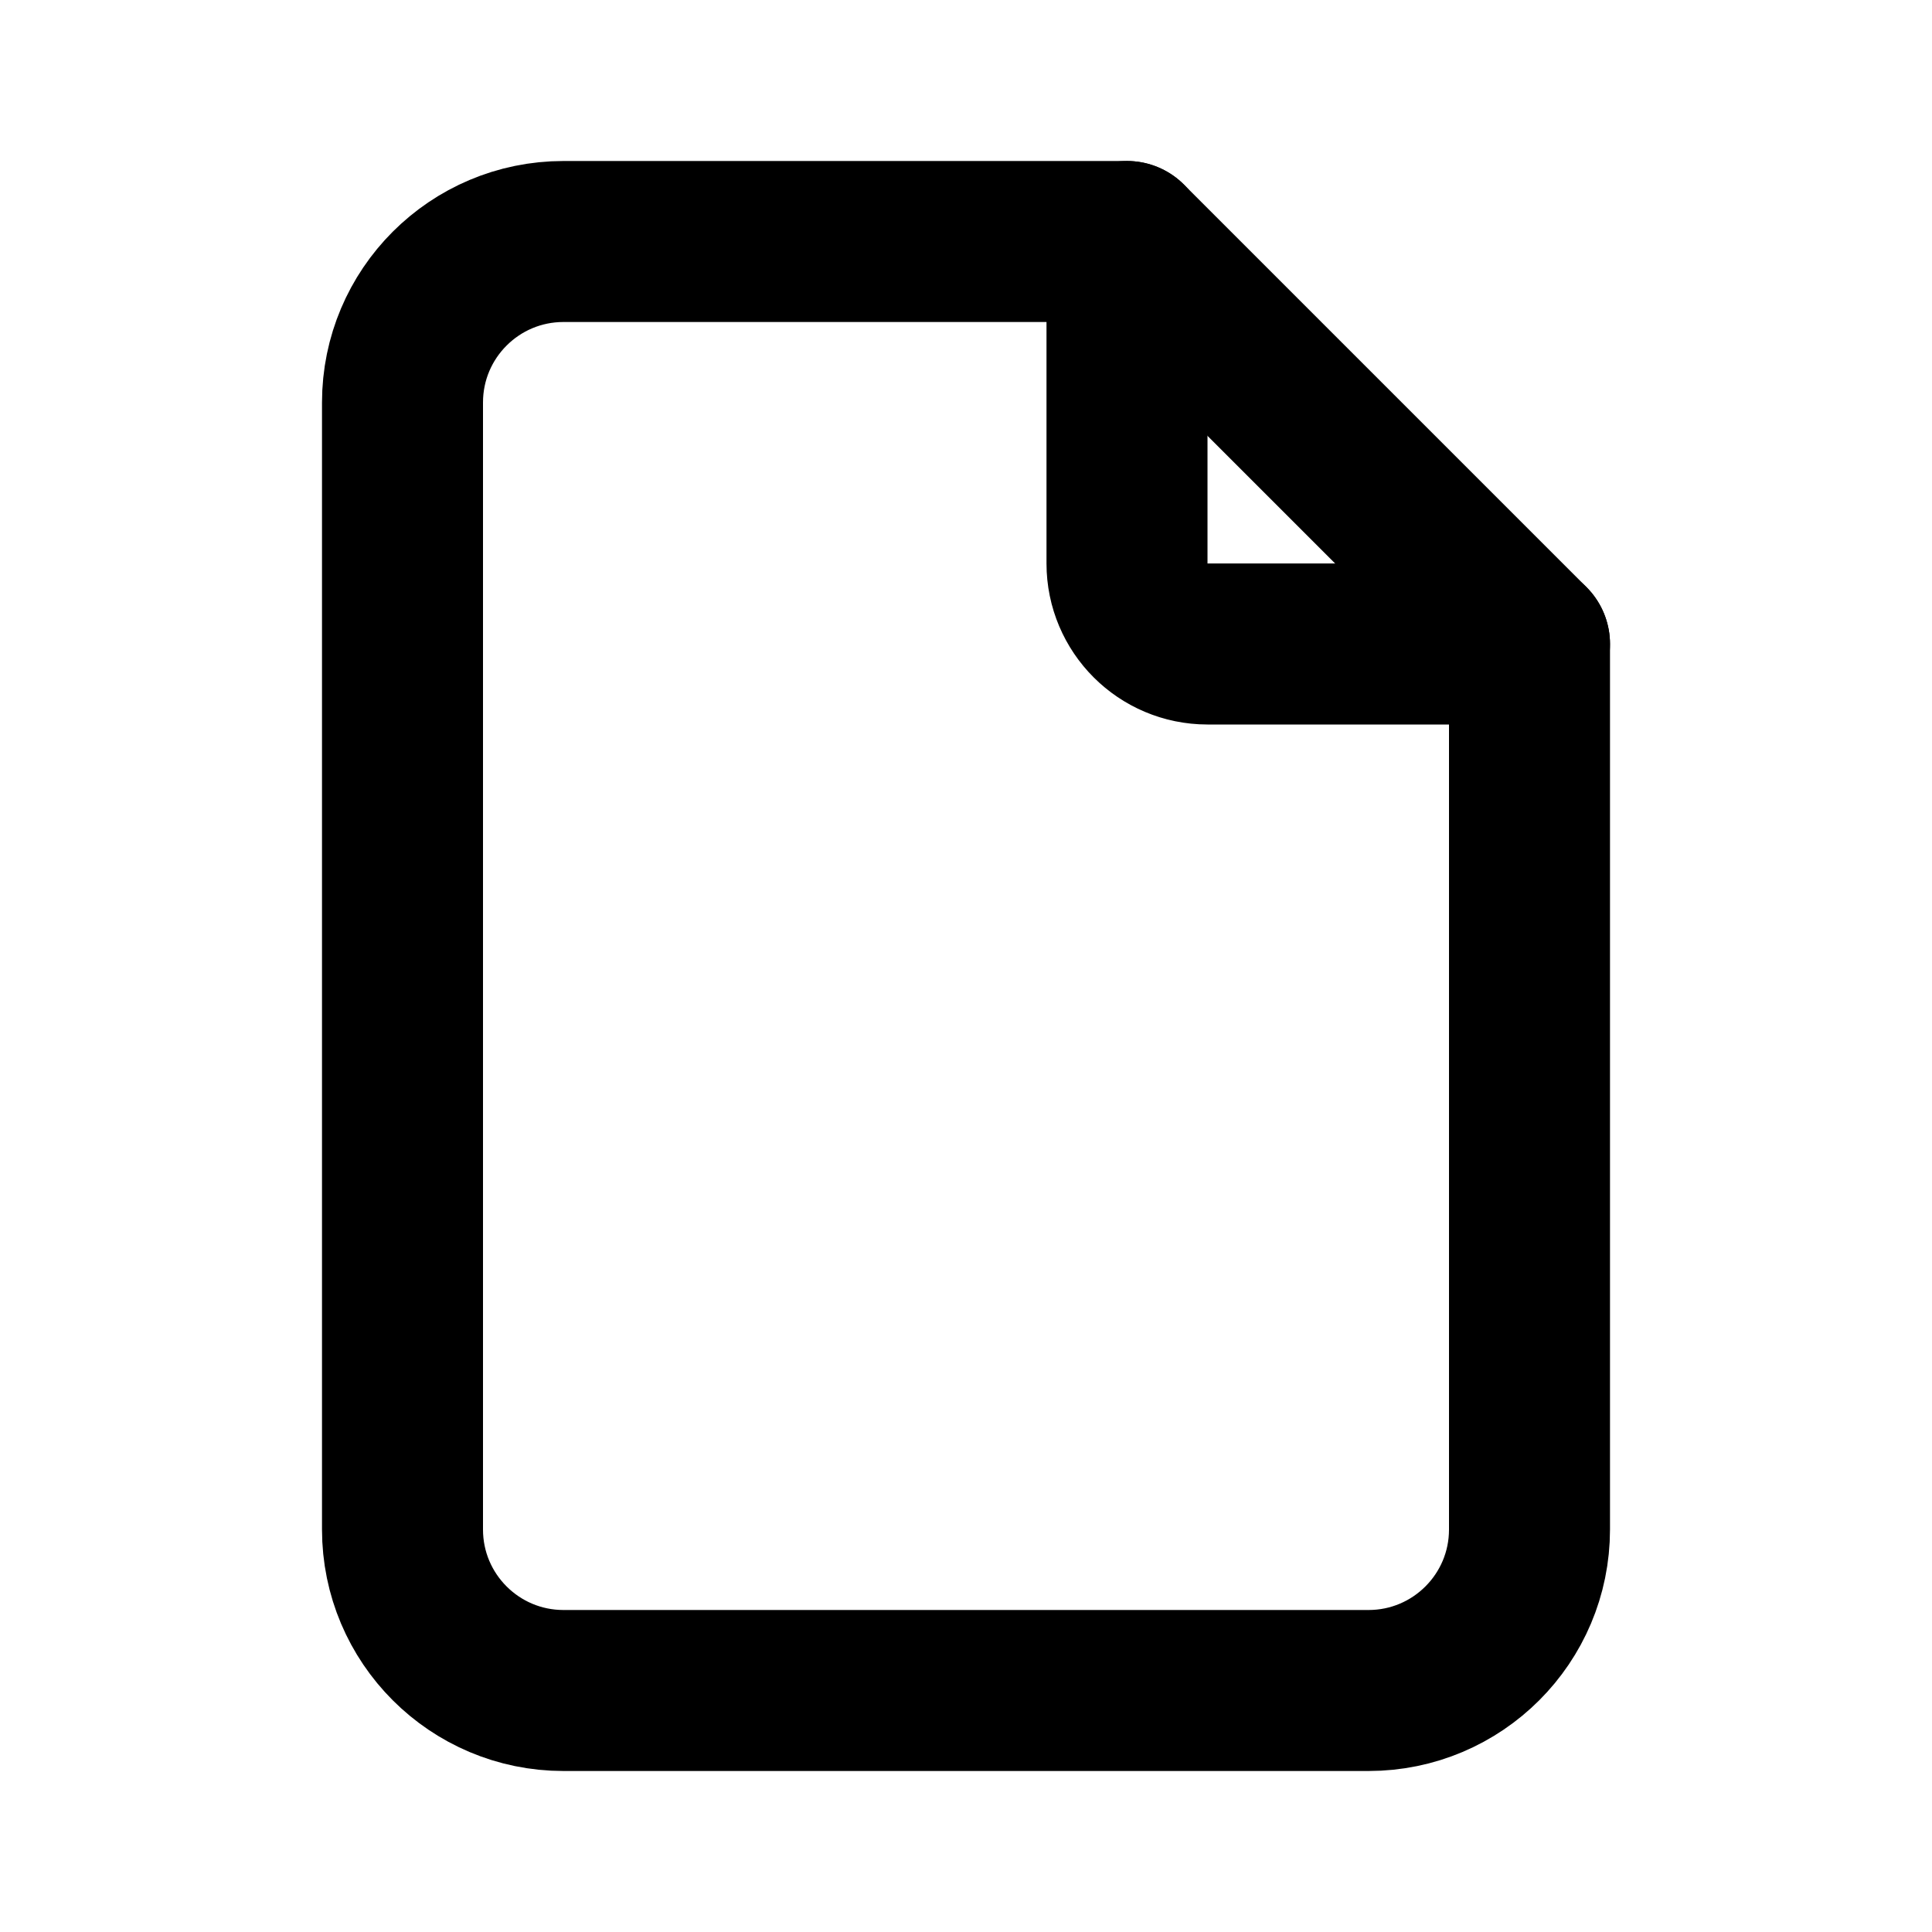
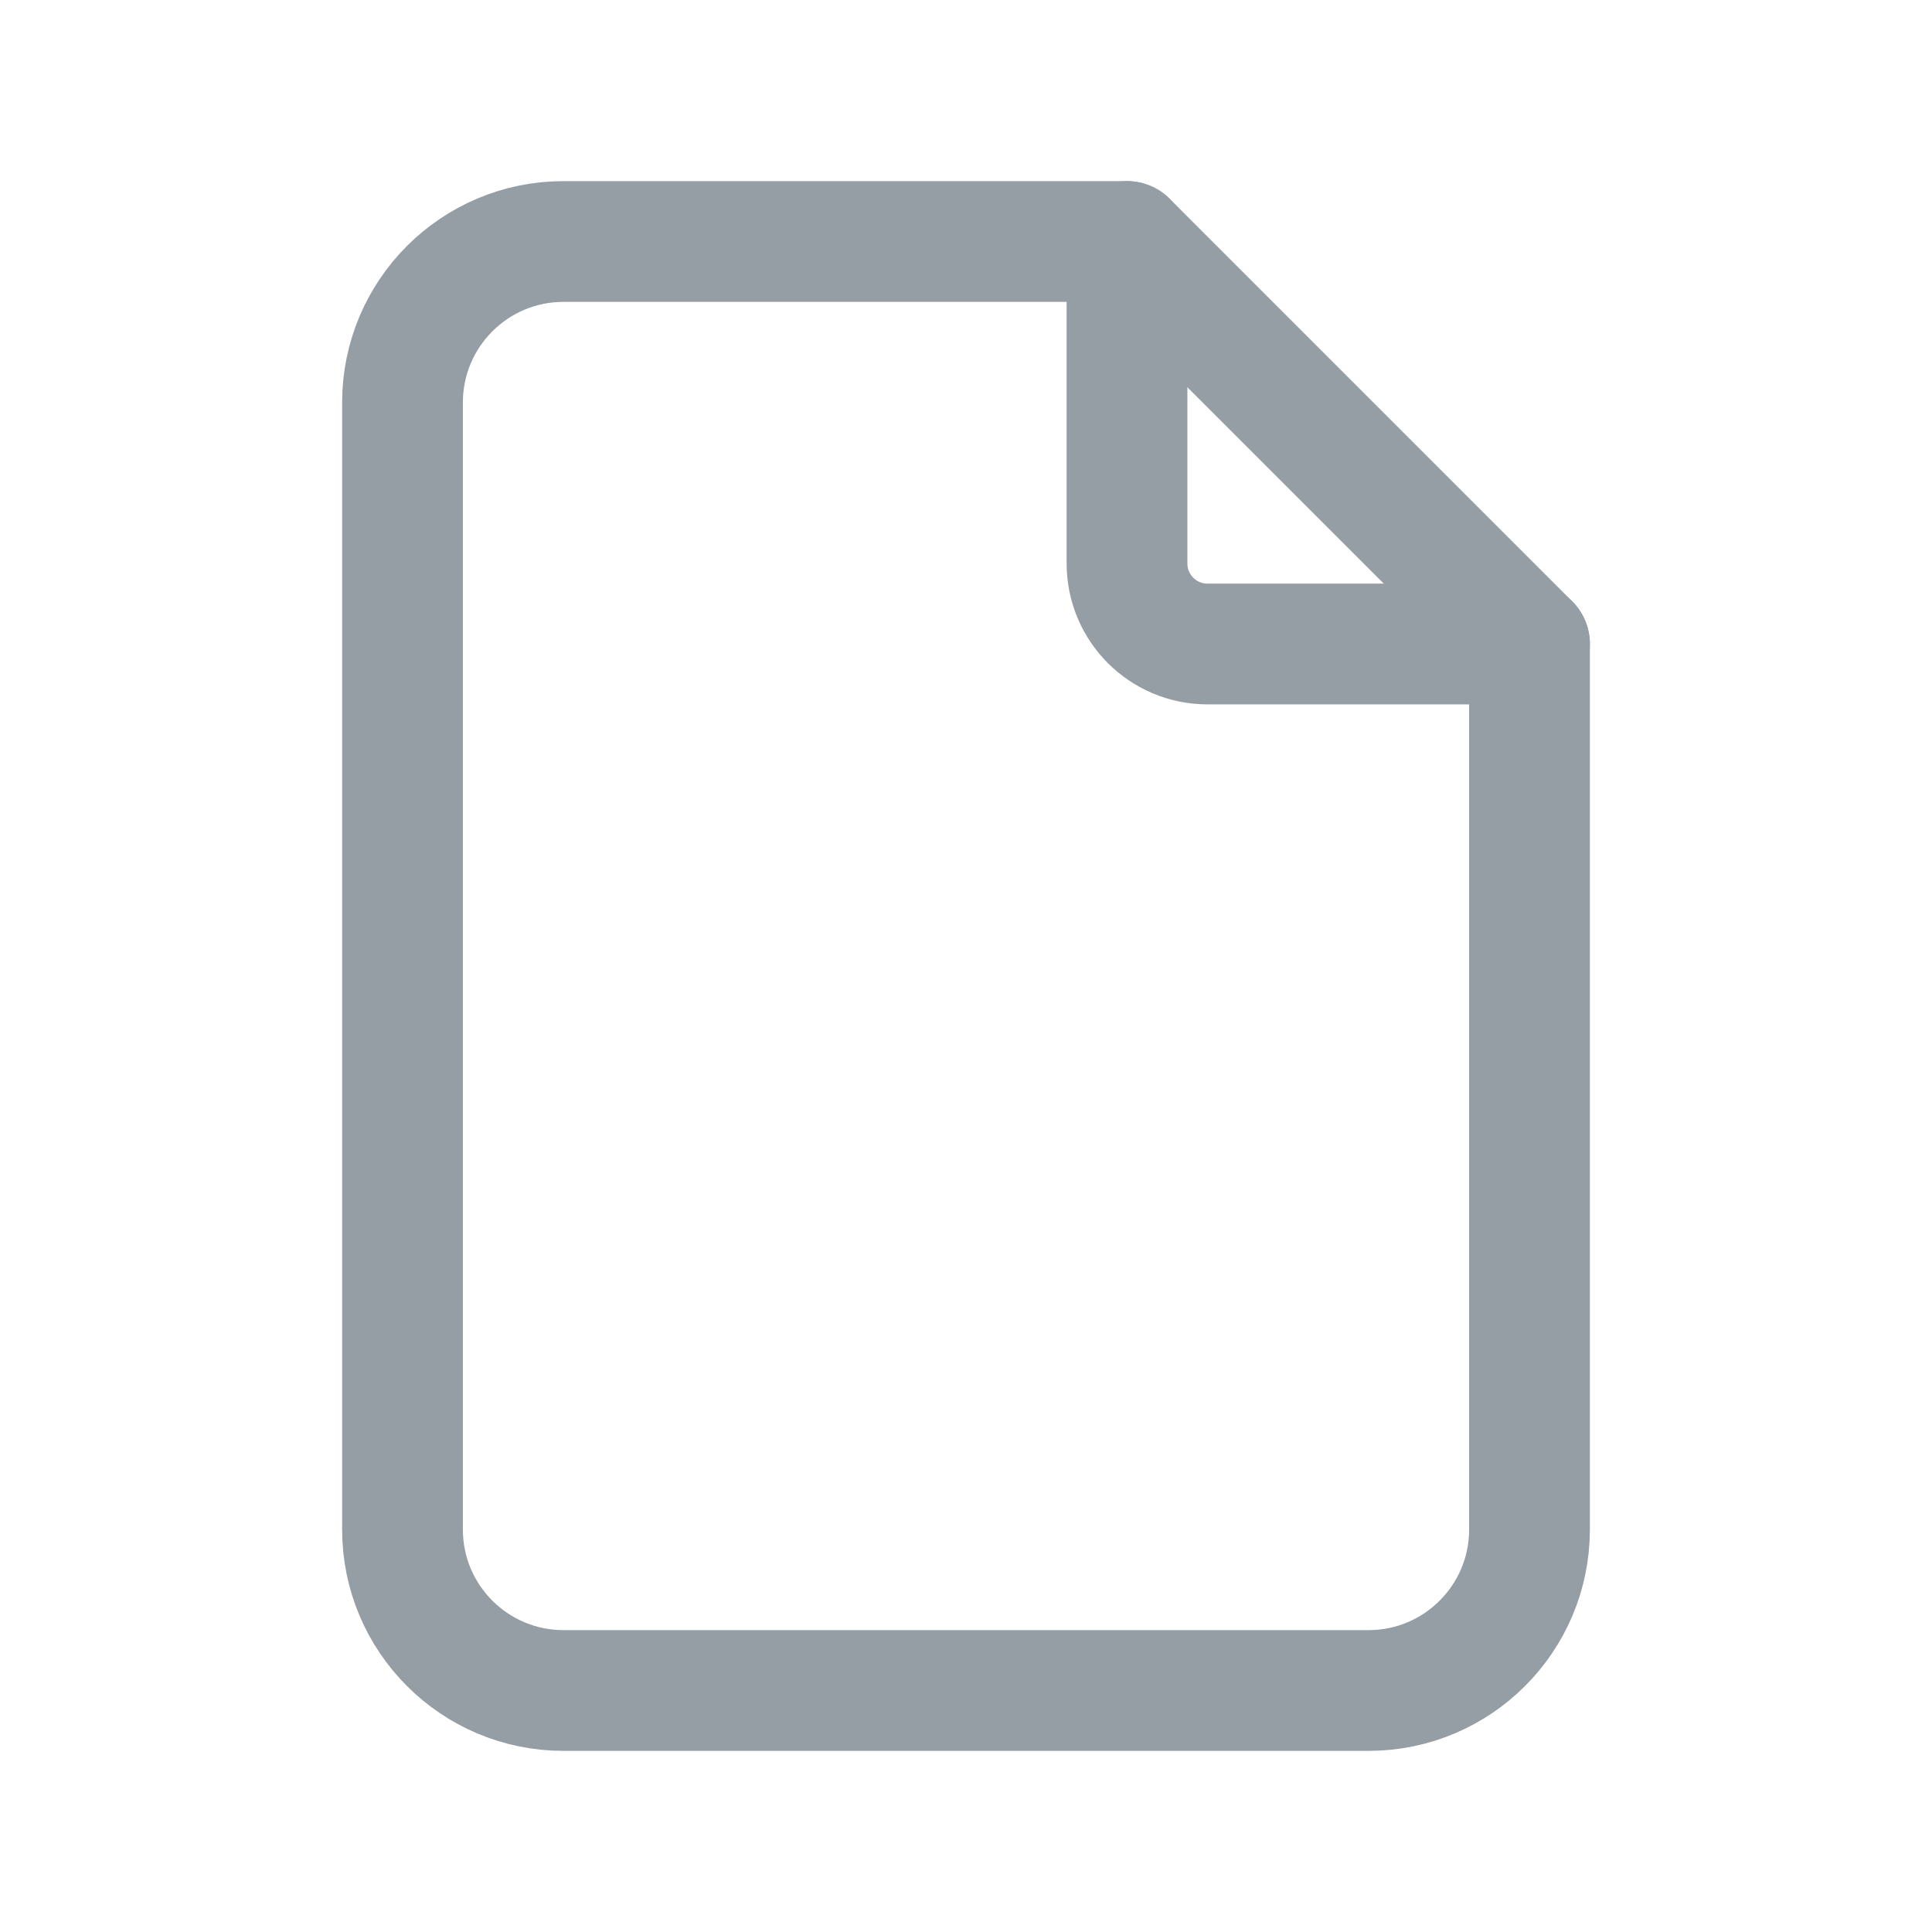
- <svg xmlns="http://www.w3.org/2000/svg" class="icon icon-tabler icon-tabler-file" width="24" height="24" viewBox="0 0 24 24" stroke-width="2" stroke="currentColor" fill="none" stroke-linecap="round" stroke-linejoin="round">
+ <svg xmlns="http://www.w3.org/2000/svg" class="icon icon-tabler icon-tabler-file" width="24" height="24" viewBox="0 0 24 24" stroke-width="1.5" stroke="#959DA5" fill="none" stroke-linecap="round" stroke-linejoin="round">
  <path stroke="none" d="M0 0h24v24H0z" fill="none" />
  <path d="M14 3v4a1 1 0 0 0 1 1h4" />
  <path d="M17 21h-10a2 2 0 0 1 -2 -2v-14a2 2 0 0 1 2 -2h7l5 5v11a2 2 0 0 1 -2 2z" />
</svg>
